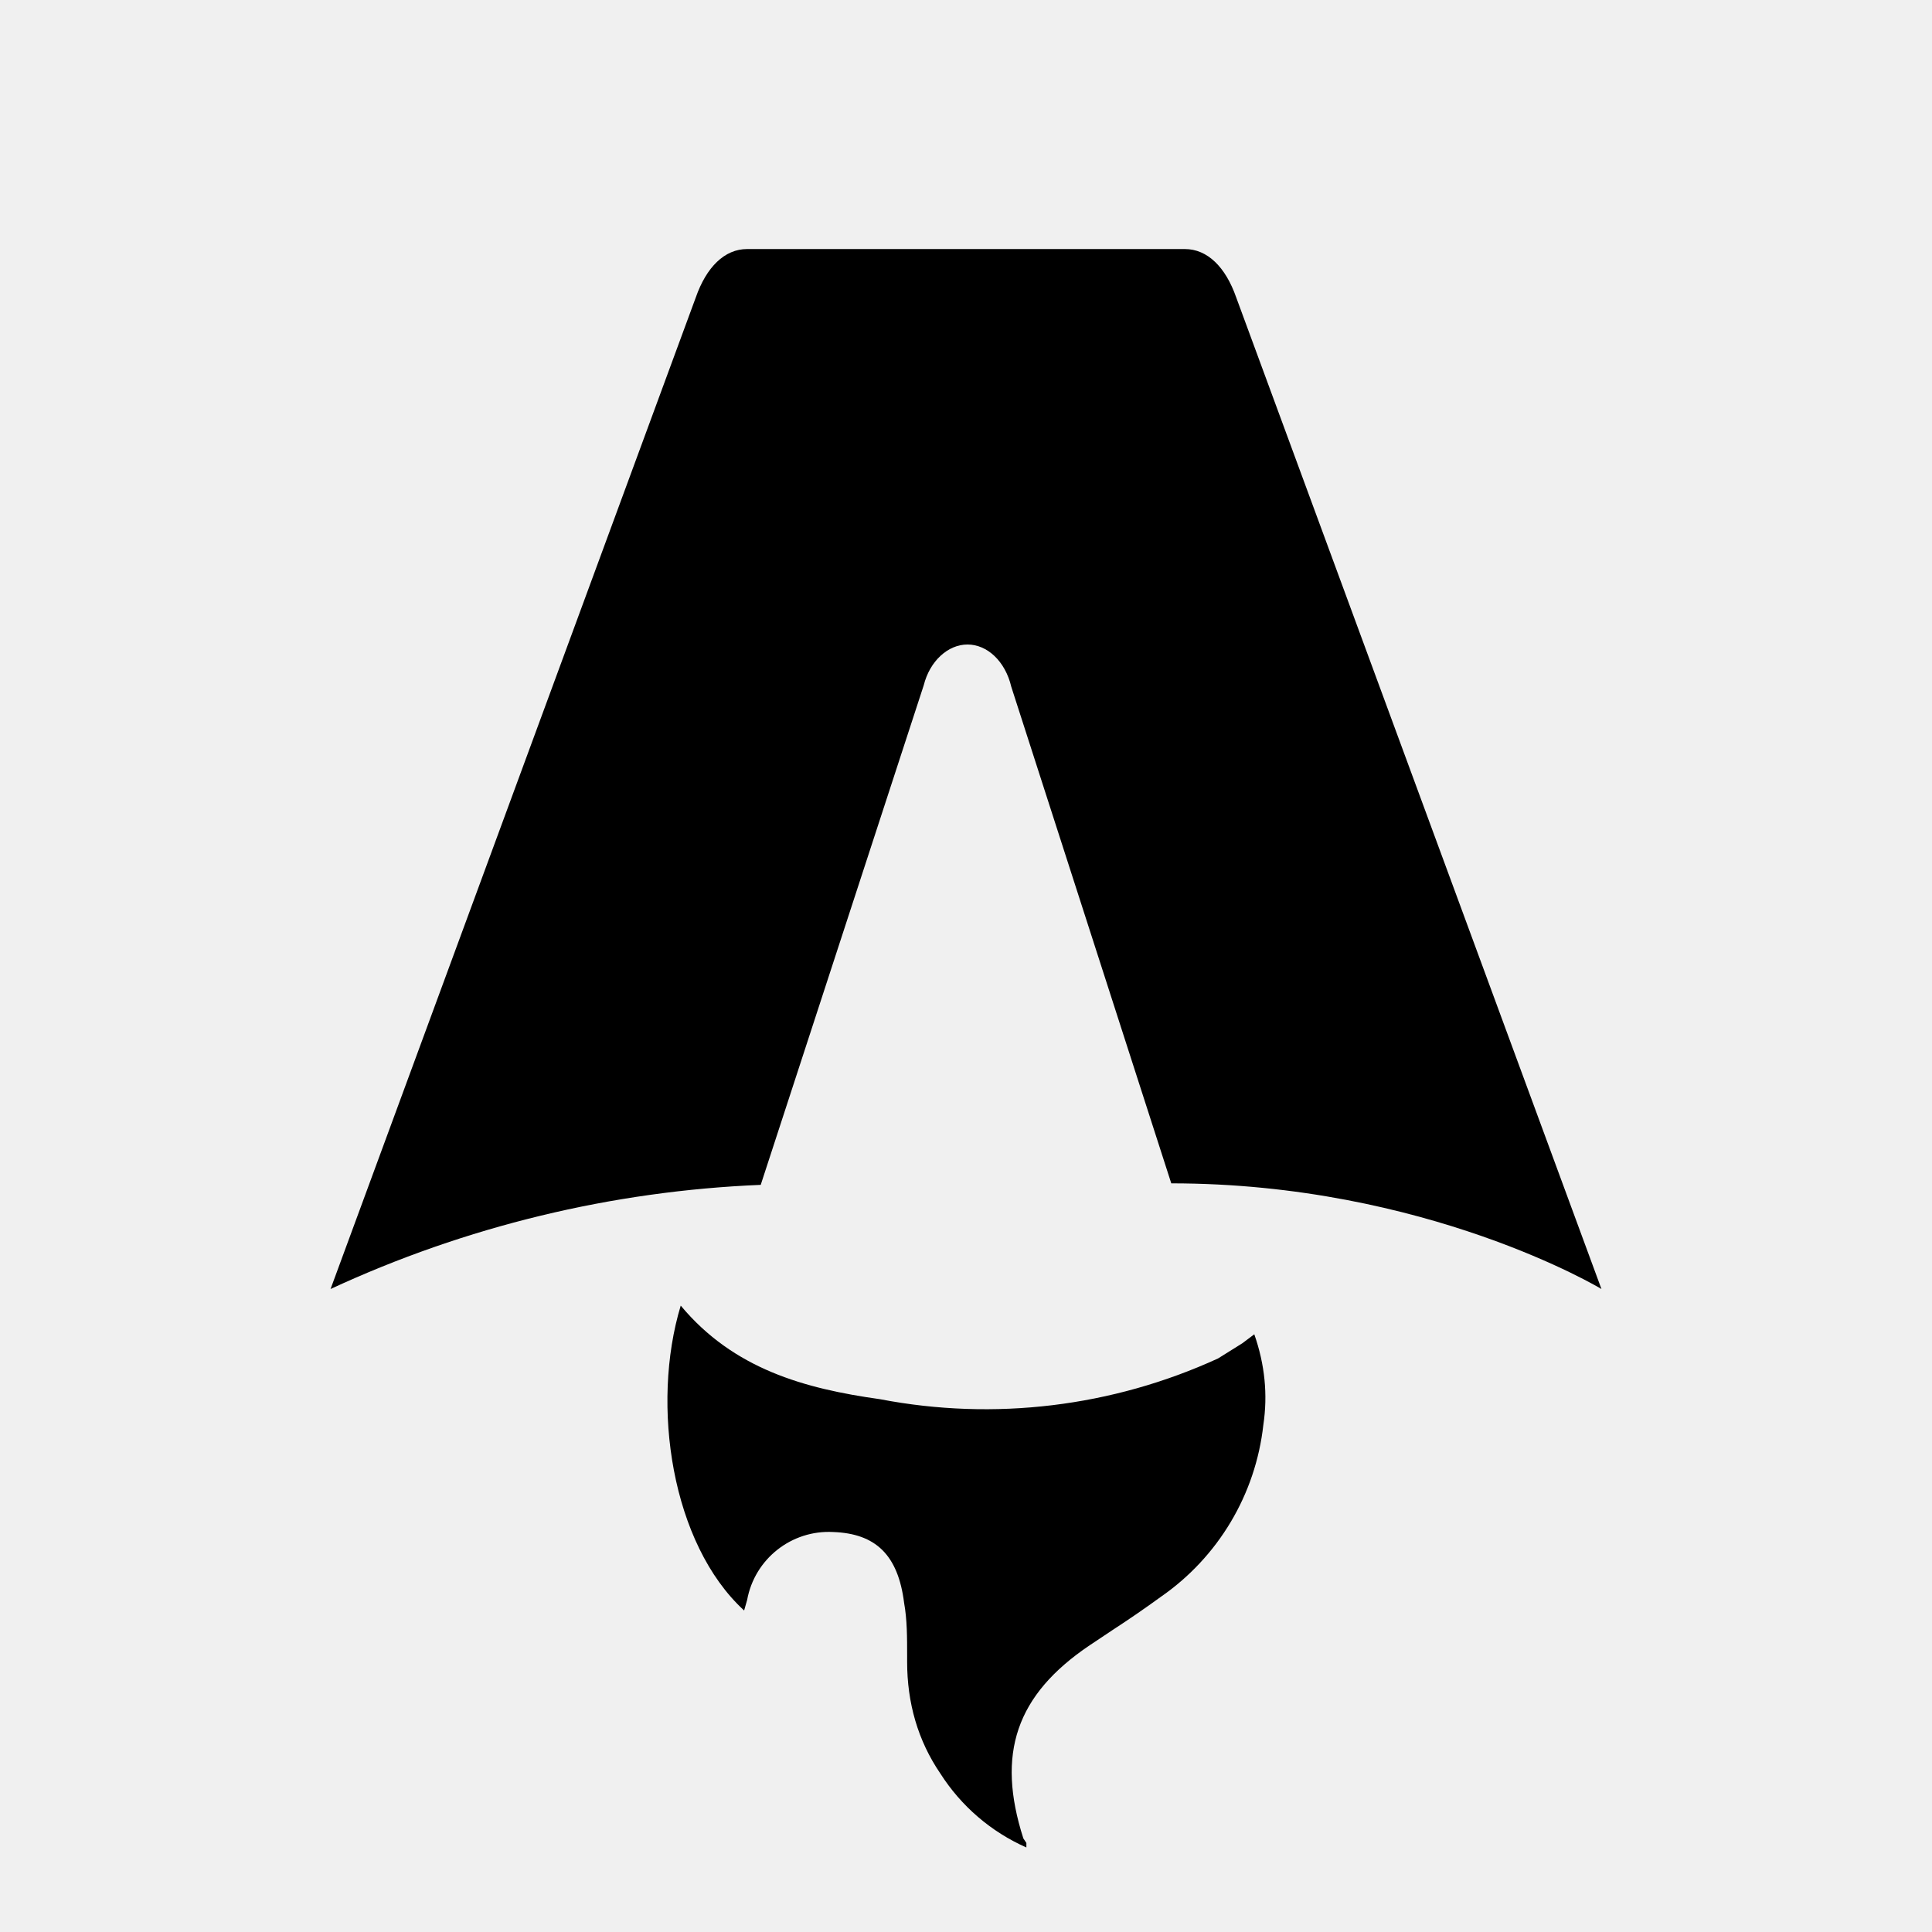
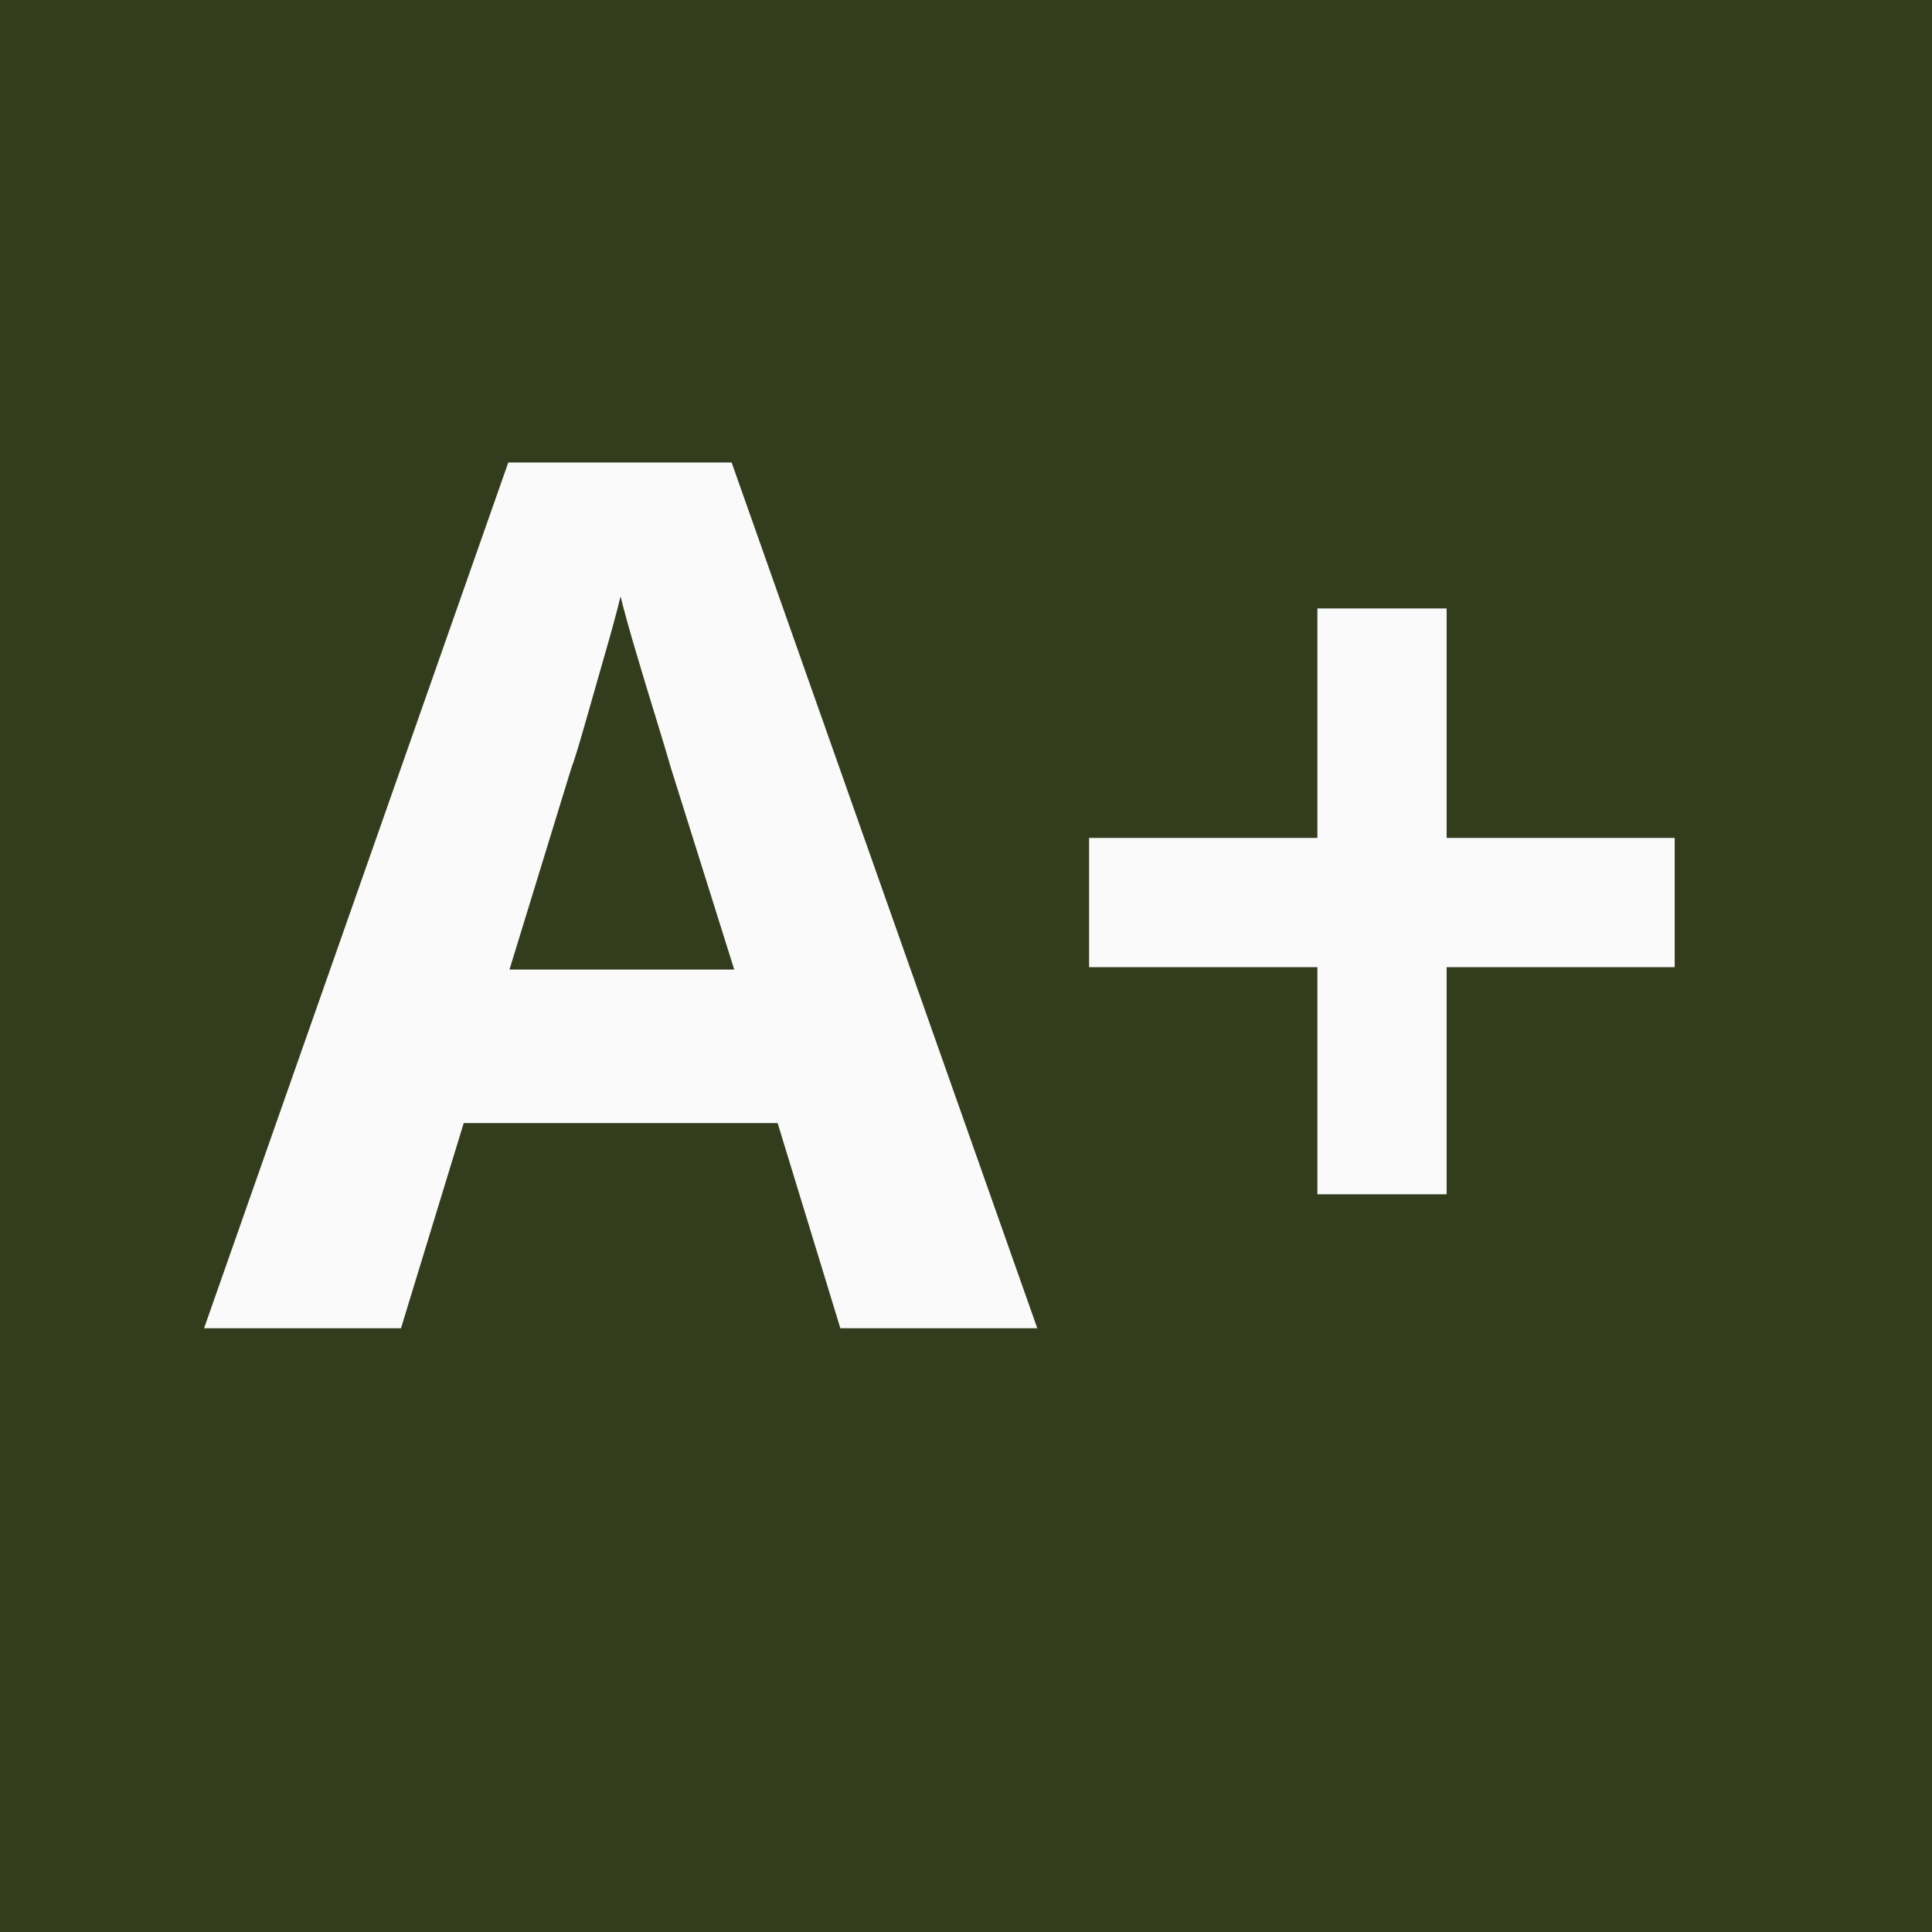
- <svg xmlns="http://www.w3.org/2000/svg" fill="none" viewBox="0 0 128 128">
-   <path d="M50.4 78.5a75.1 75.1 0 0 0-28.5 6.9l24.2-65.7c.7-2 1.9-3.2 3.4-3.2h29c1.5 0 2.7 1.2 3.4 3.2l24.2 65.7s-11.6-7-28.5-7L67 45.5c-.4-1.7-1.6-2.8-2.9-2.8-1.3 0-2.5 1.1-2.9 2.7L50.4 78.5Zm-1.1 28.2Zm-4.2-20.2c-2 6.6-.6 15.8 4.2 20.2a17.5 17.5 0 0 1 .2-.7 5.5 5.5 0 0 1 5.7-4.5c2.8.1 4.3 1.5 4.7 4.7.2 1.1.2 2.3.2 3.5v.4c0 2.7.7 5.2 2.2 7.4a13 13 0 0 0 5.7 4.9v-.3l-.2-.3c-1.8-5.6-.5-9.5 4.4-12.8l1.5-1a73 73 0 0 0 3.2-2.2 16 16 0 0 0 6.8-11.4c.3-2 .1-4-.6-6l-.8.6-1.6 1a37 37 0 0 1-22.4 2.7c-5-.7-9.7-2-13.2-6.2Z" />
-   <style>
-         path { fill: #000; }
-         @media (prefers-color-scheme: dark) {
-             path { fill: #FFF; }
-         }
-     </style>
+ <svg xmlns="http://www.w3.org/2000/svg" viewBox="0 0 128 128" width="128" height="128">
+   <rect width="128" height="128" fill="#333D1E" />
+   <text x="64" y="88" text-anchor="middle" font-family="system-ui, sans-serif" font-size="80" font-weight="800" fill="#fafafa">A+</text>
</svg>
